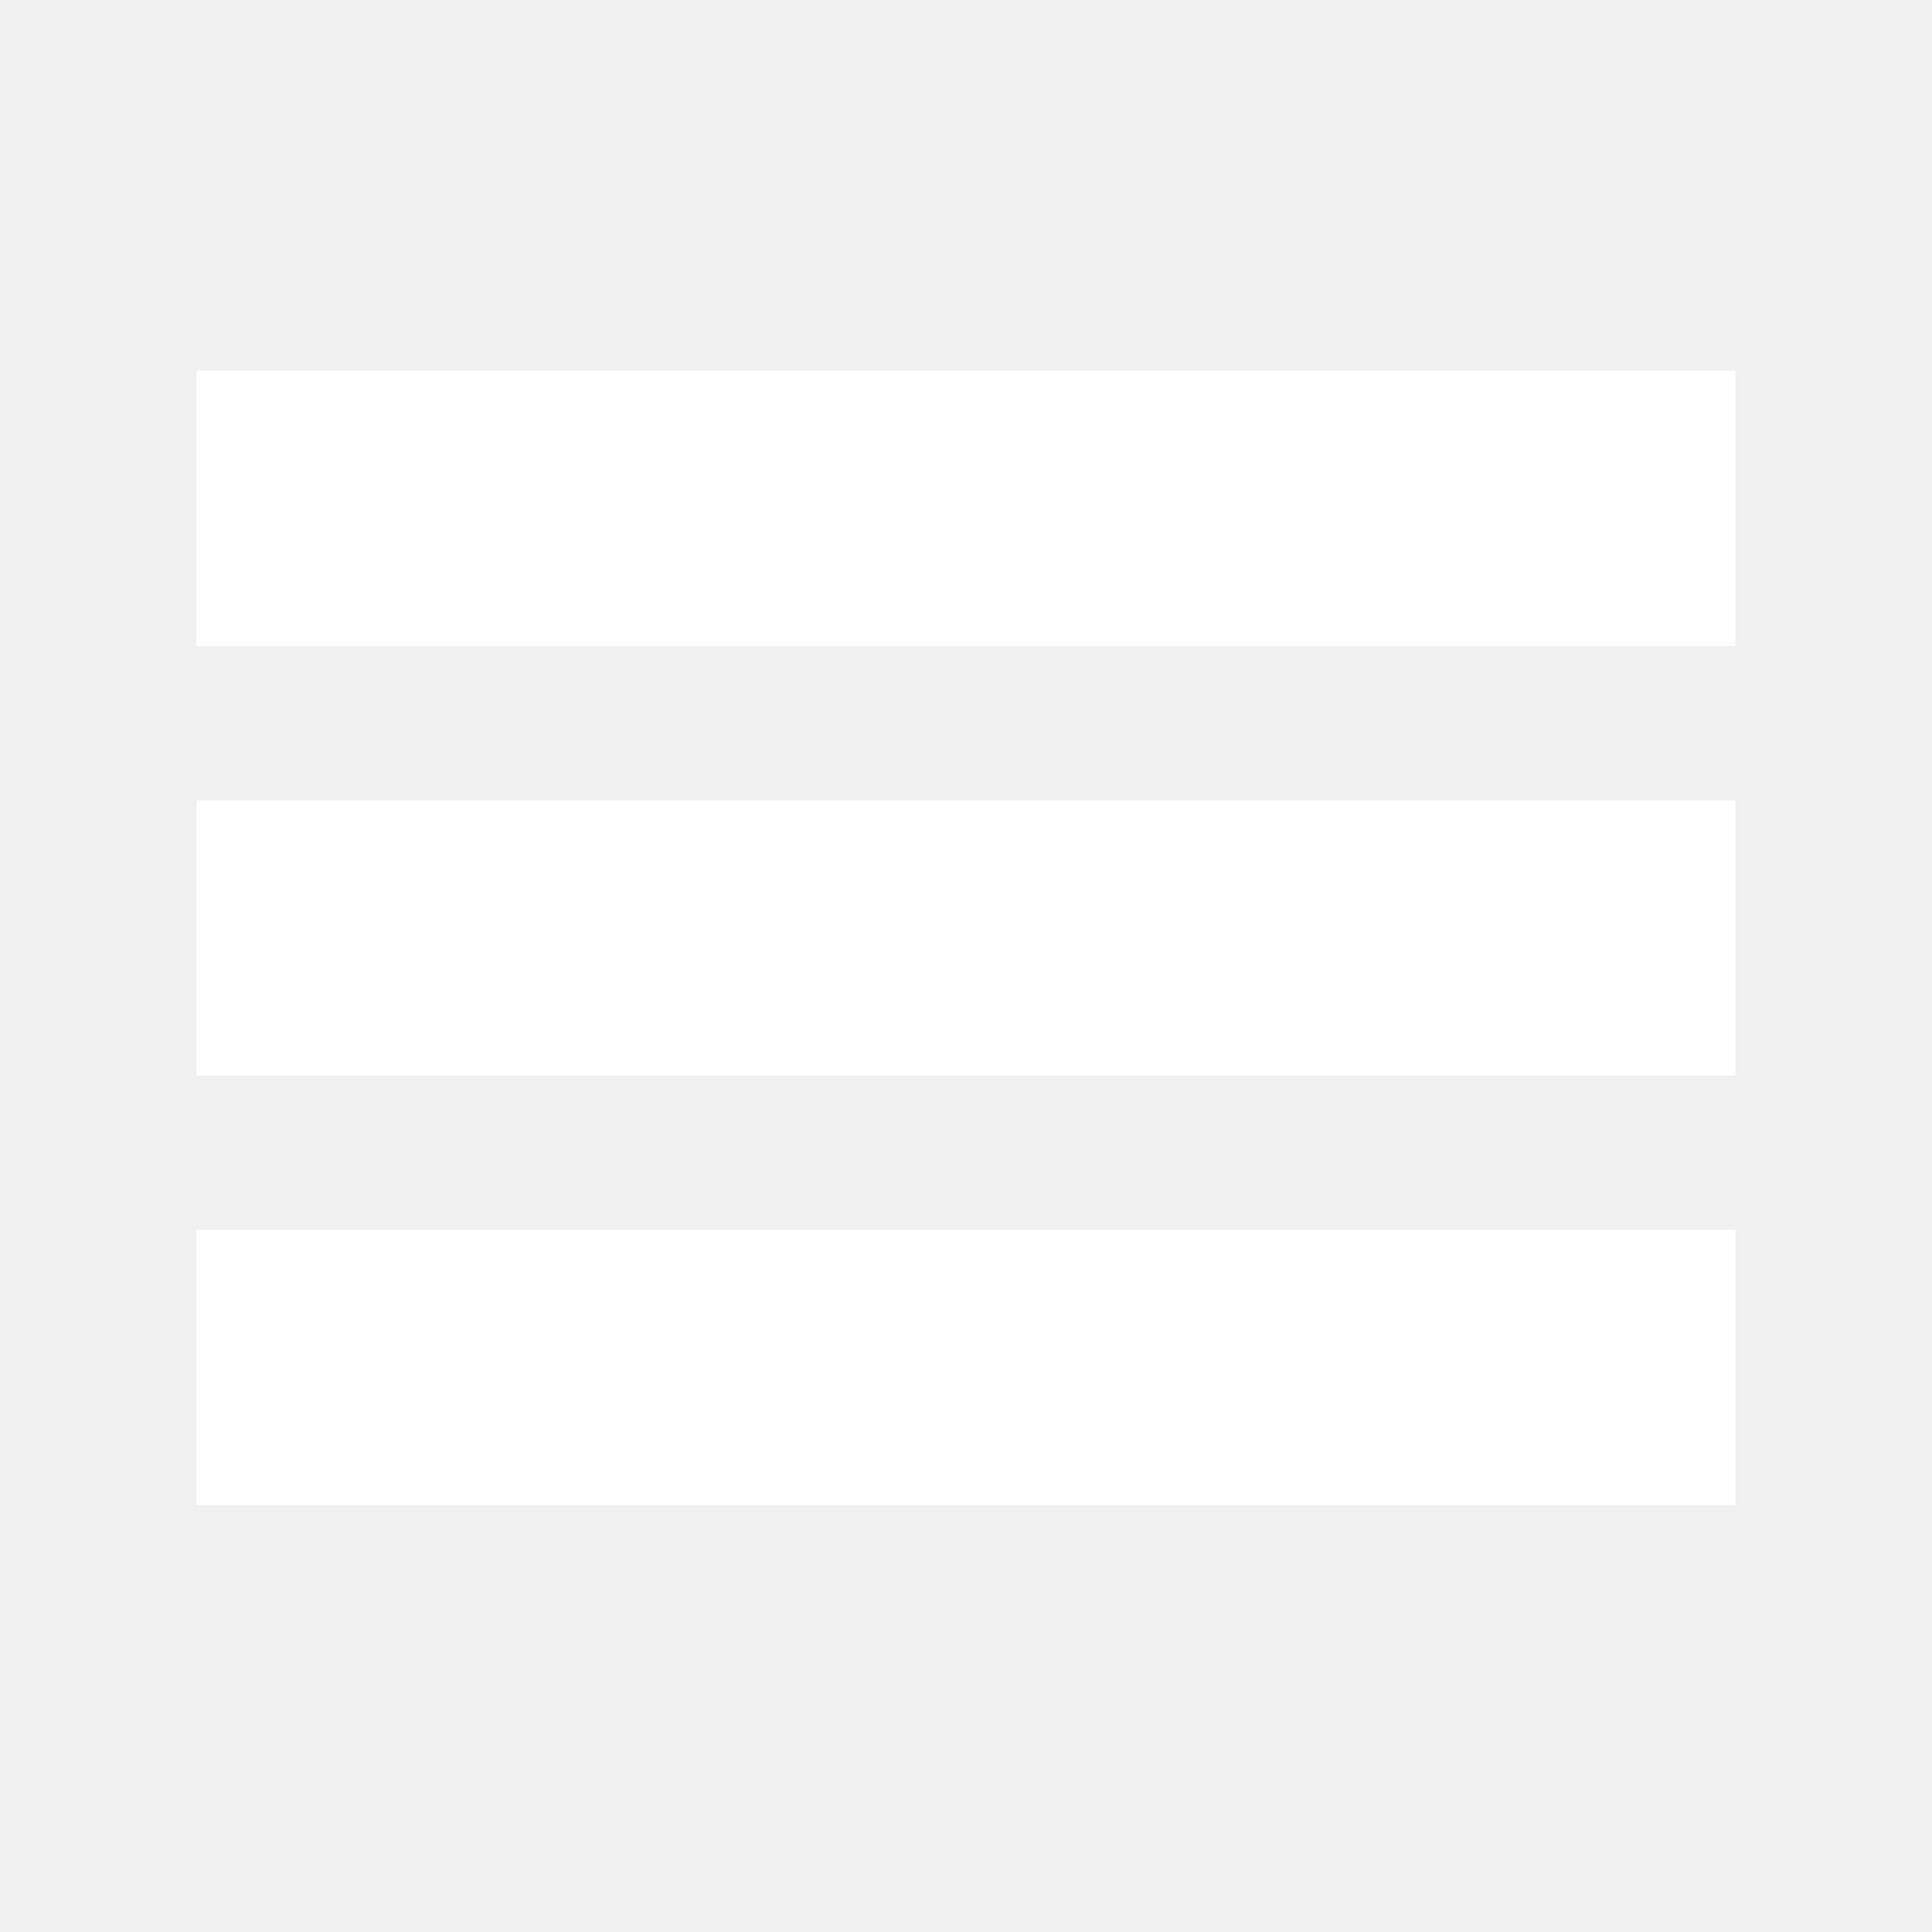
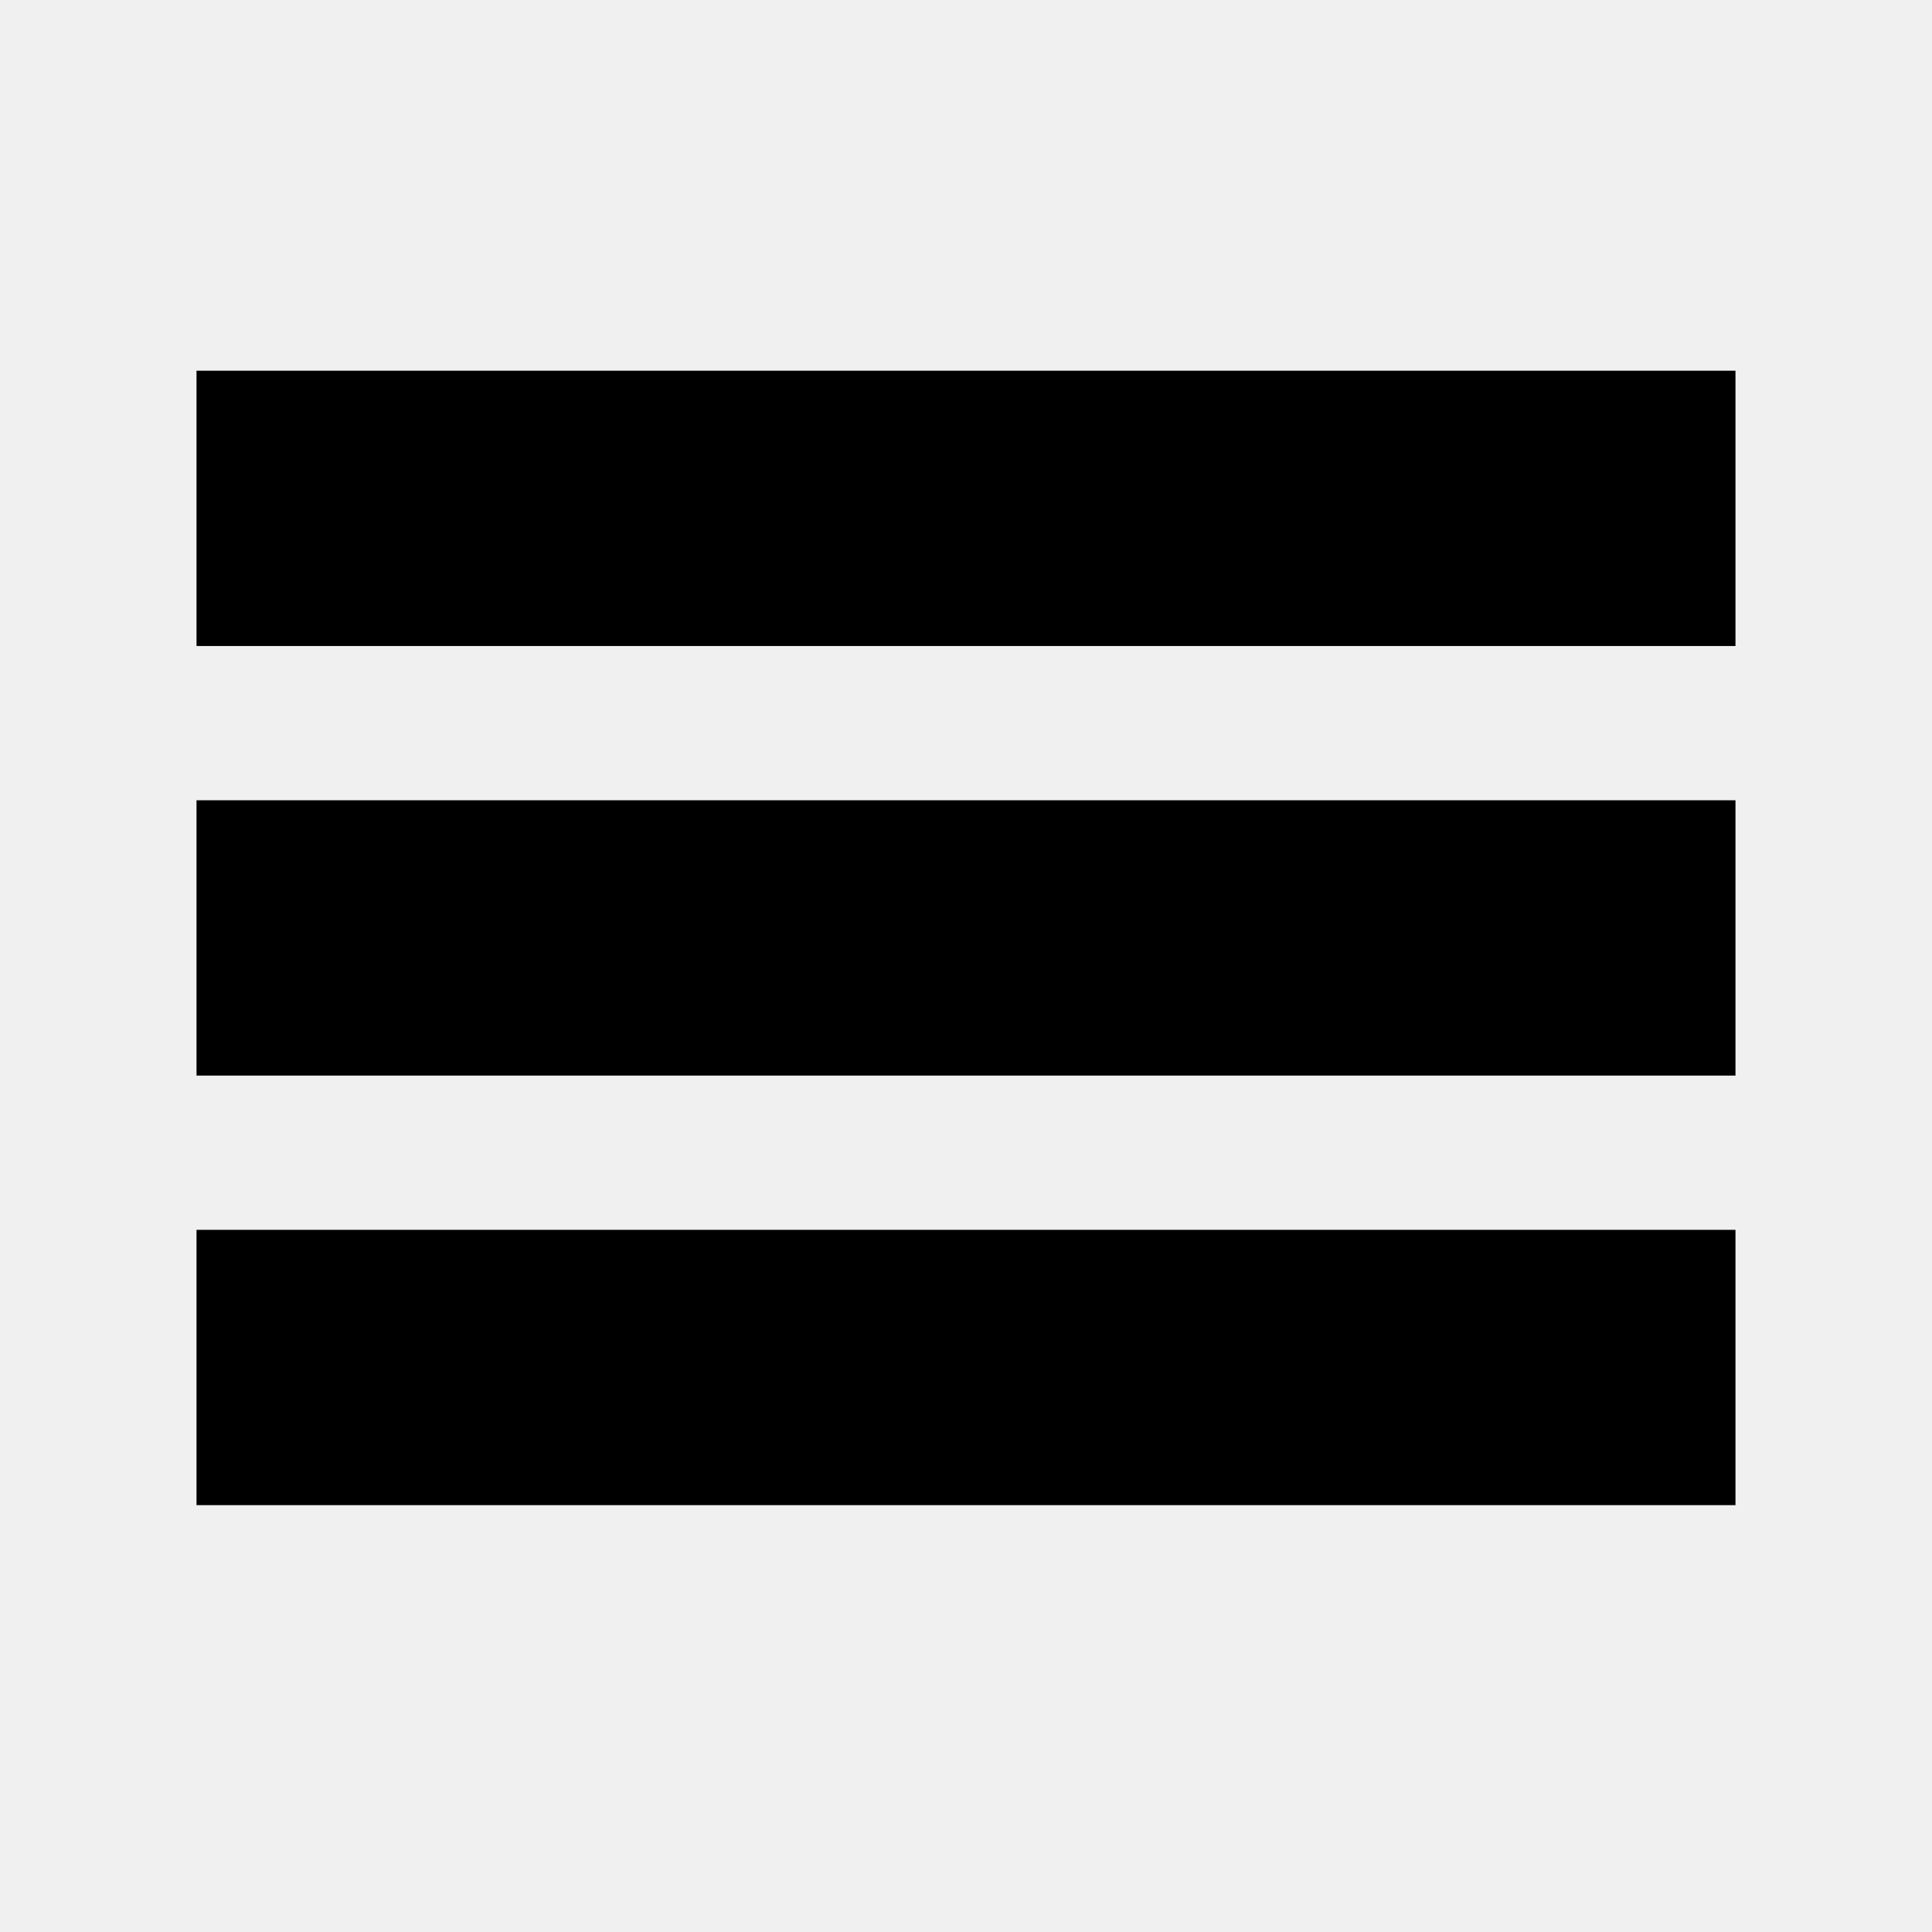
<svg xmlns="http://www.w3.org/2000/svg" width="64" height="64" viewBox="0 0 64 64">
-   <rect x="6.51" y="12.28" width="50.98" height="9.12" fill="white" />
-   <rect x="6.51" y="26.51" width="50.98" height="9.12" fill="white" />
-   <rect x="6.51" y="40.74" width="50.98" height="9.12" fill="white" />
+   <rect x="6.51" y="12.28" width="50.98" height="9.12" />
+   <rect x="6.51" y="26.51" width="50.98" height="9.12" />
+   <rect x="6.51" y="40.74" width="50.98" height="9.12" />
</svg>
